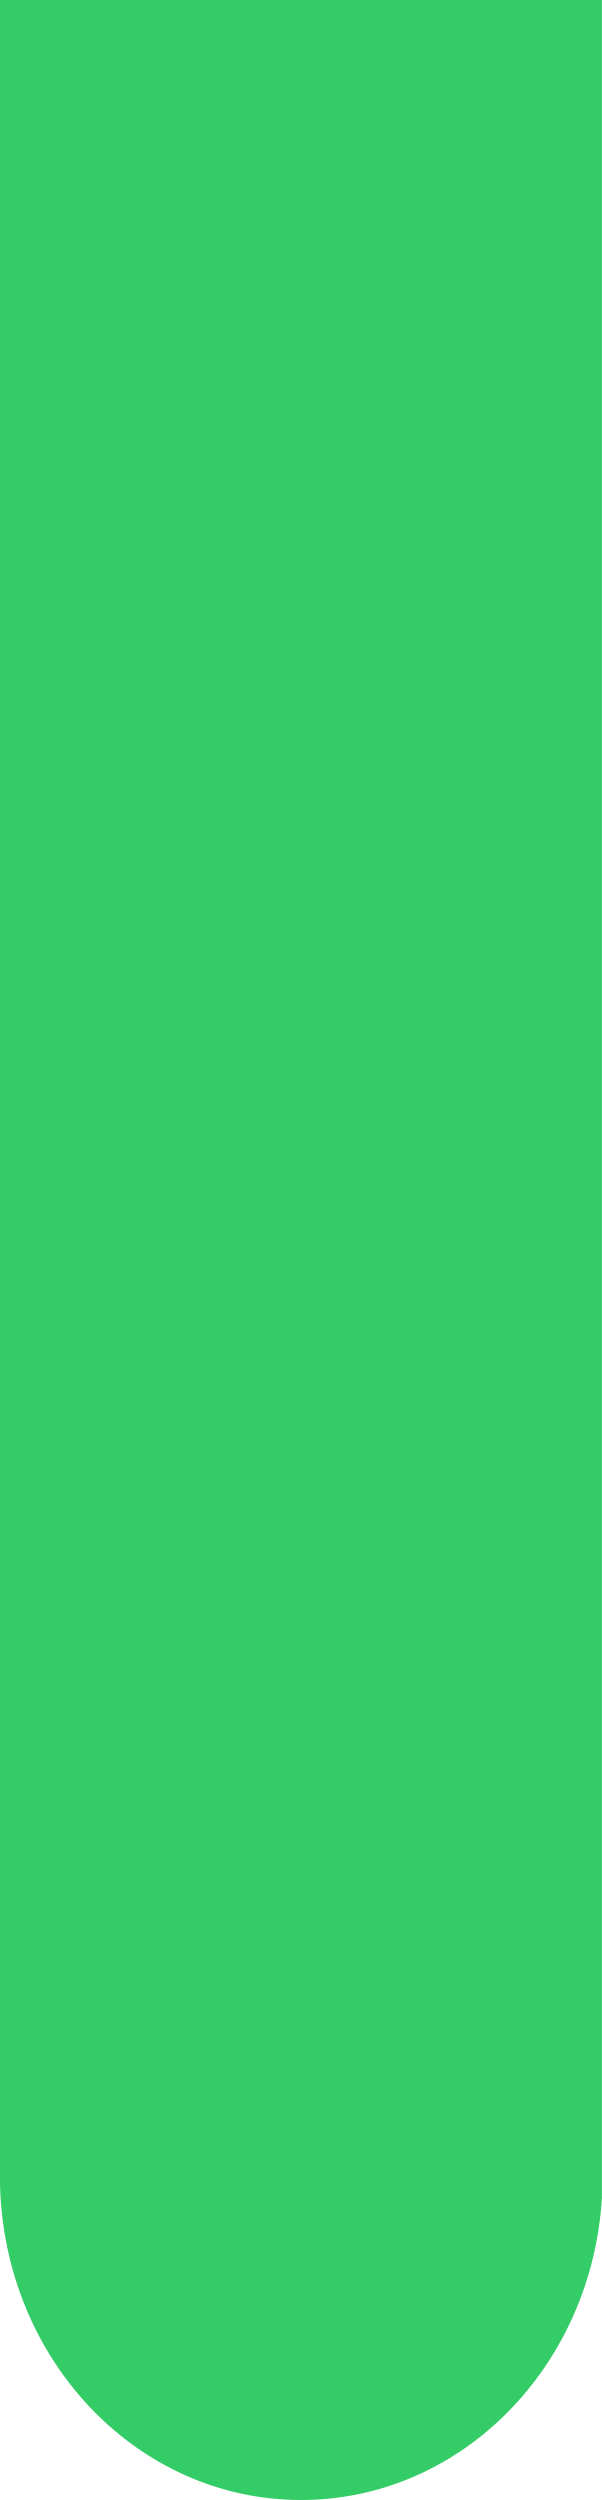
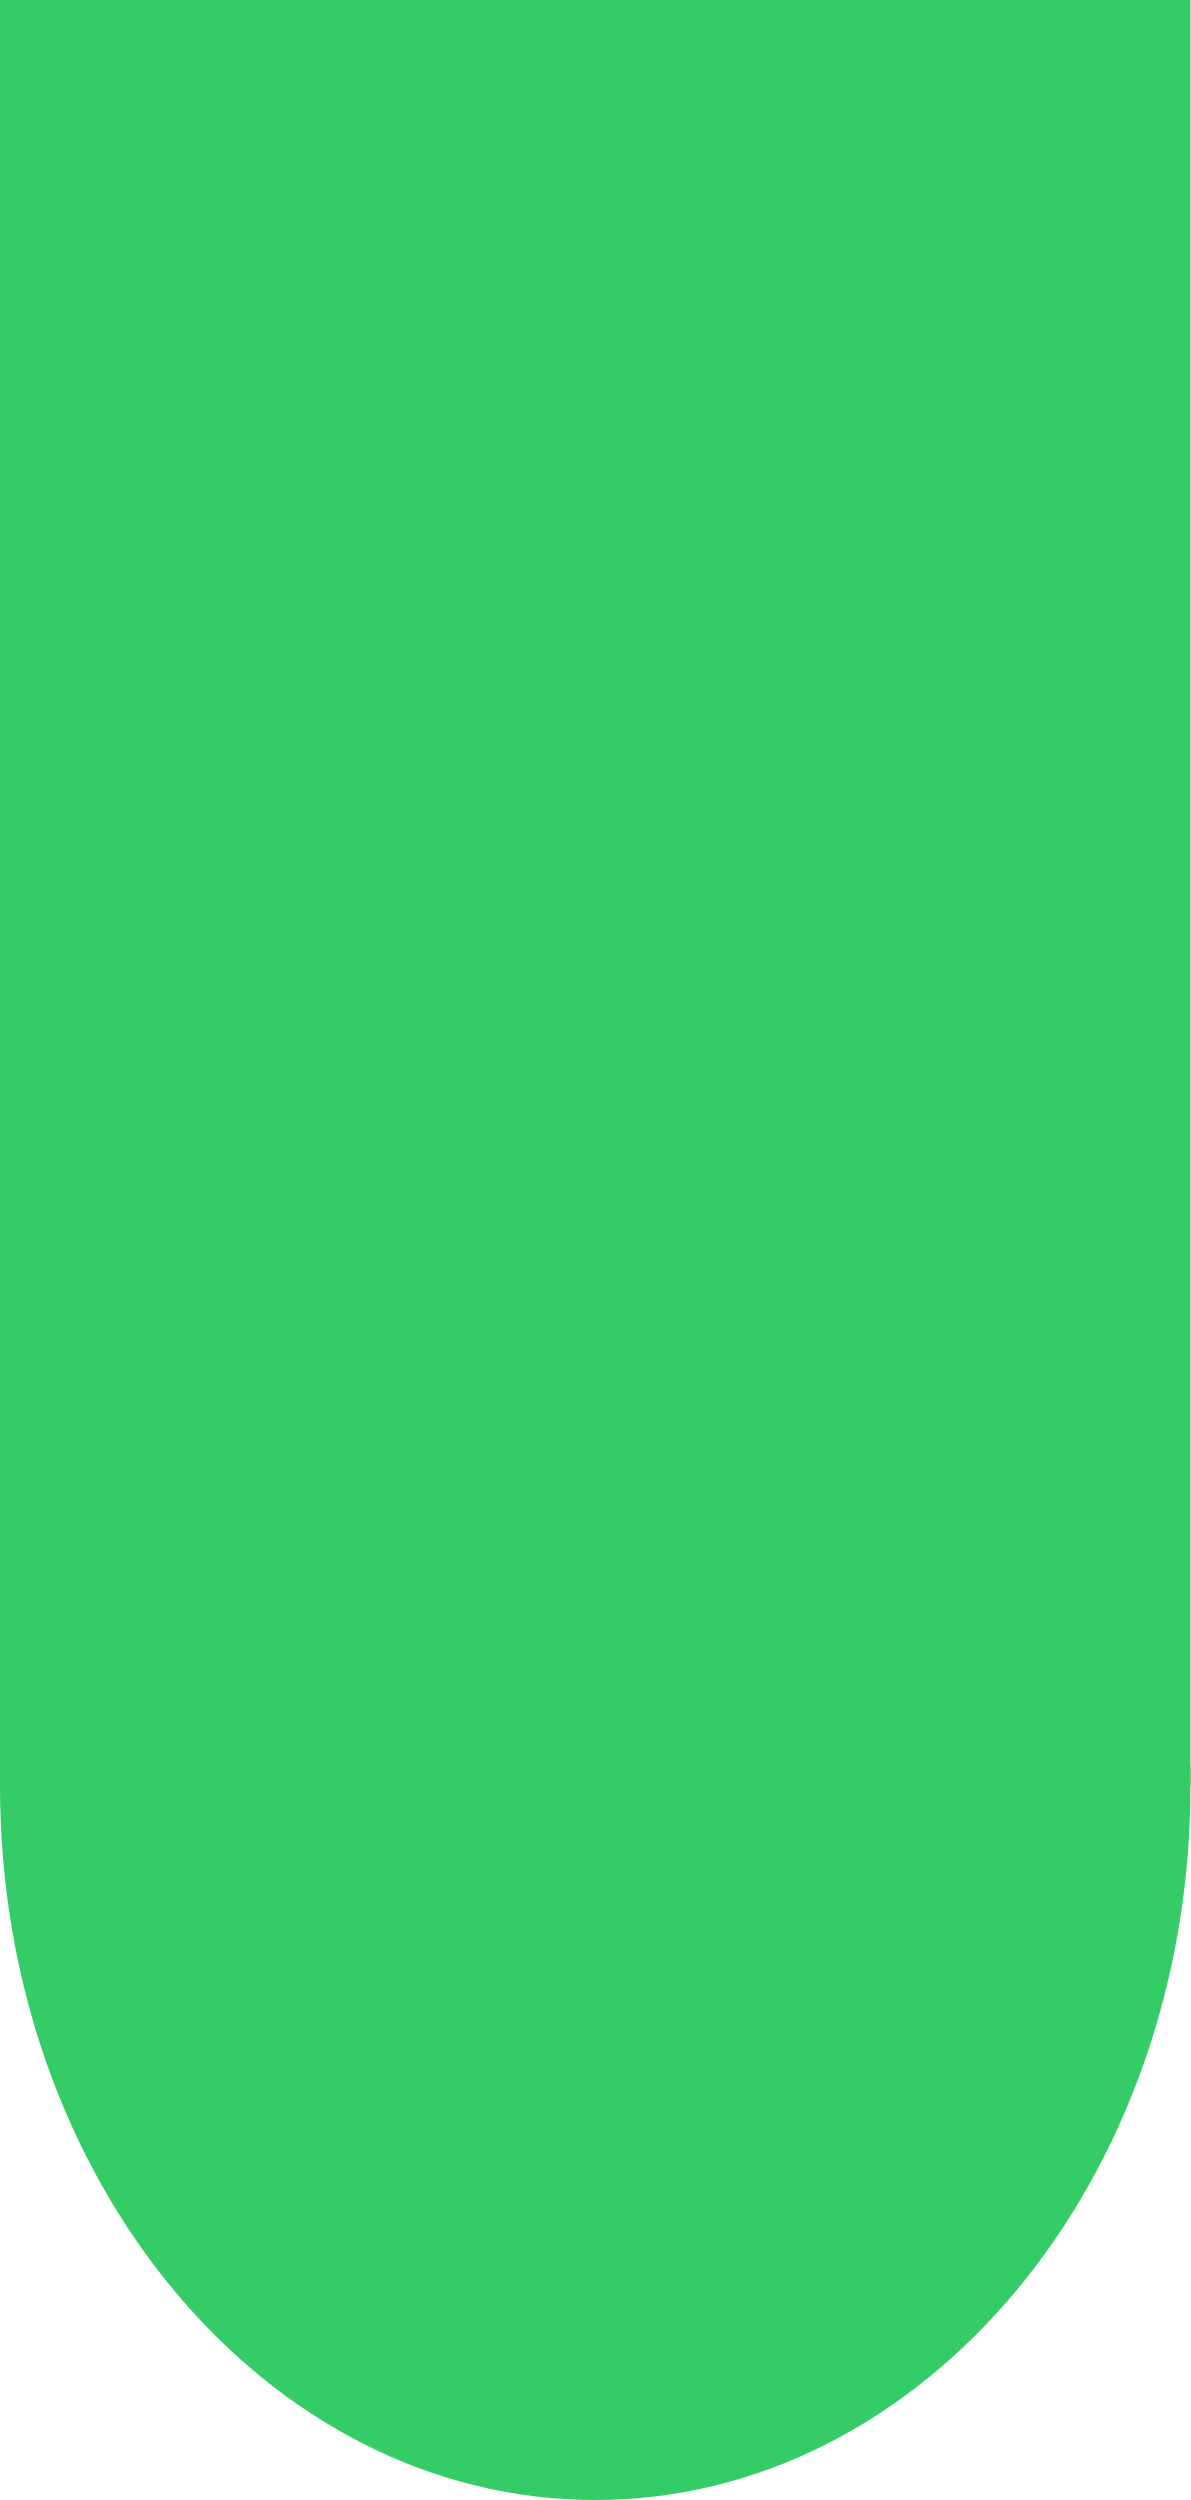
- <svg xmlns="http://www.w3.org/2000/svg" version="1.1" id="图层_1" x="0px" y="0px" width="10.285px" height="42.715px" viewBox="0 0 10.285 42.715" enable-background="new 0 0 10.285 42.715" xml:space="preserve">
-   <g>
-     <path fill-rule="evenodd" clip-rule="evenodd" fill="#33CC66" d="M10.285,37.543c-0.172,2.886-2.4,5.172-5.143,5.172   c-2.8,0-5.085-2.4-5.143-5.429l0,0v-0.028V0h10.285V37.543z" />
-   </g>
+ <svg xmlns="http://www.w3.org/2000/svg" version="1.1" id="图层_1" x="0px" y="0px" viewBox="0 0 20 42" enable-background="new 0 0 20 42" xml:space="preserve">
+   <rect fill="#33CC66" width="20" height="30" />
+   <ellipse fill="#33CC66" cx="10" cy="30" rx="10" ry="12" />
</svg>
